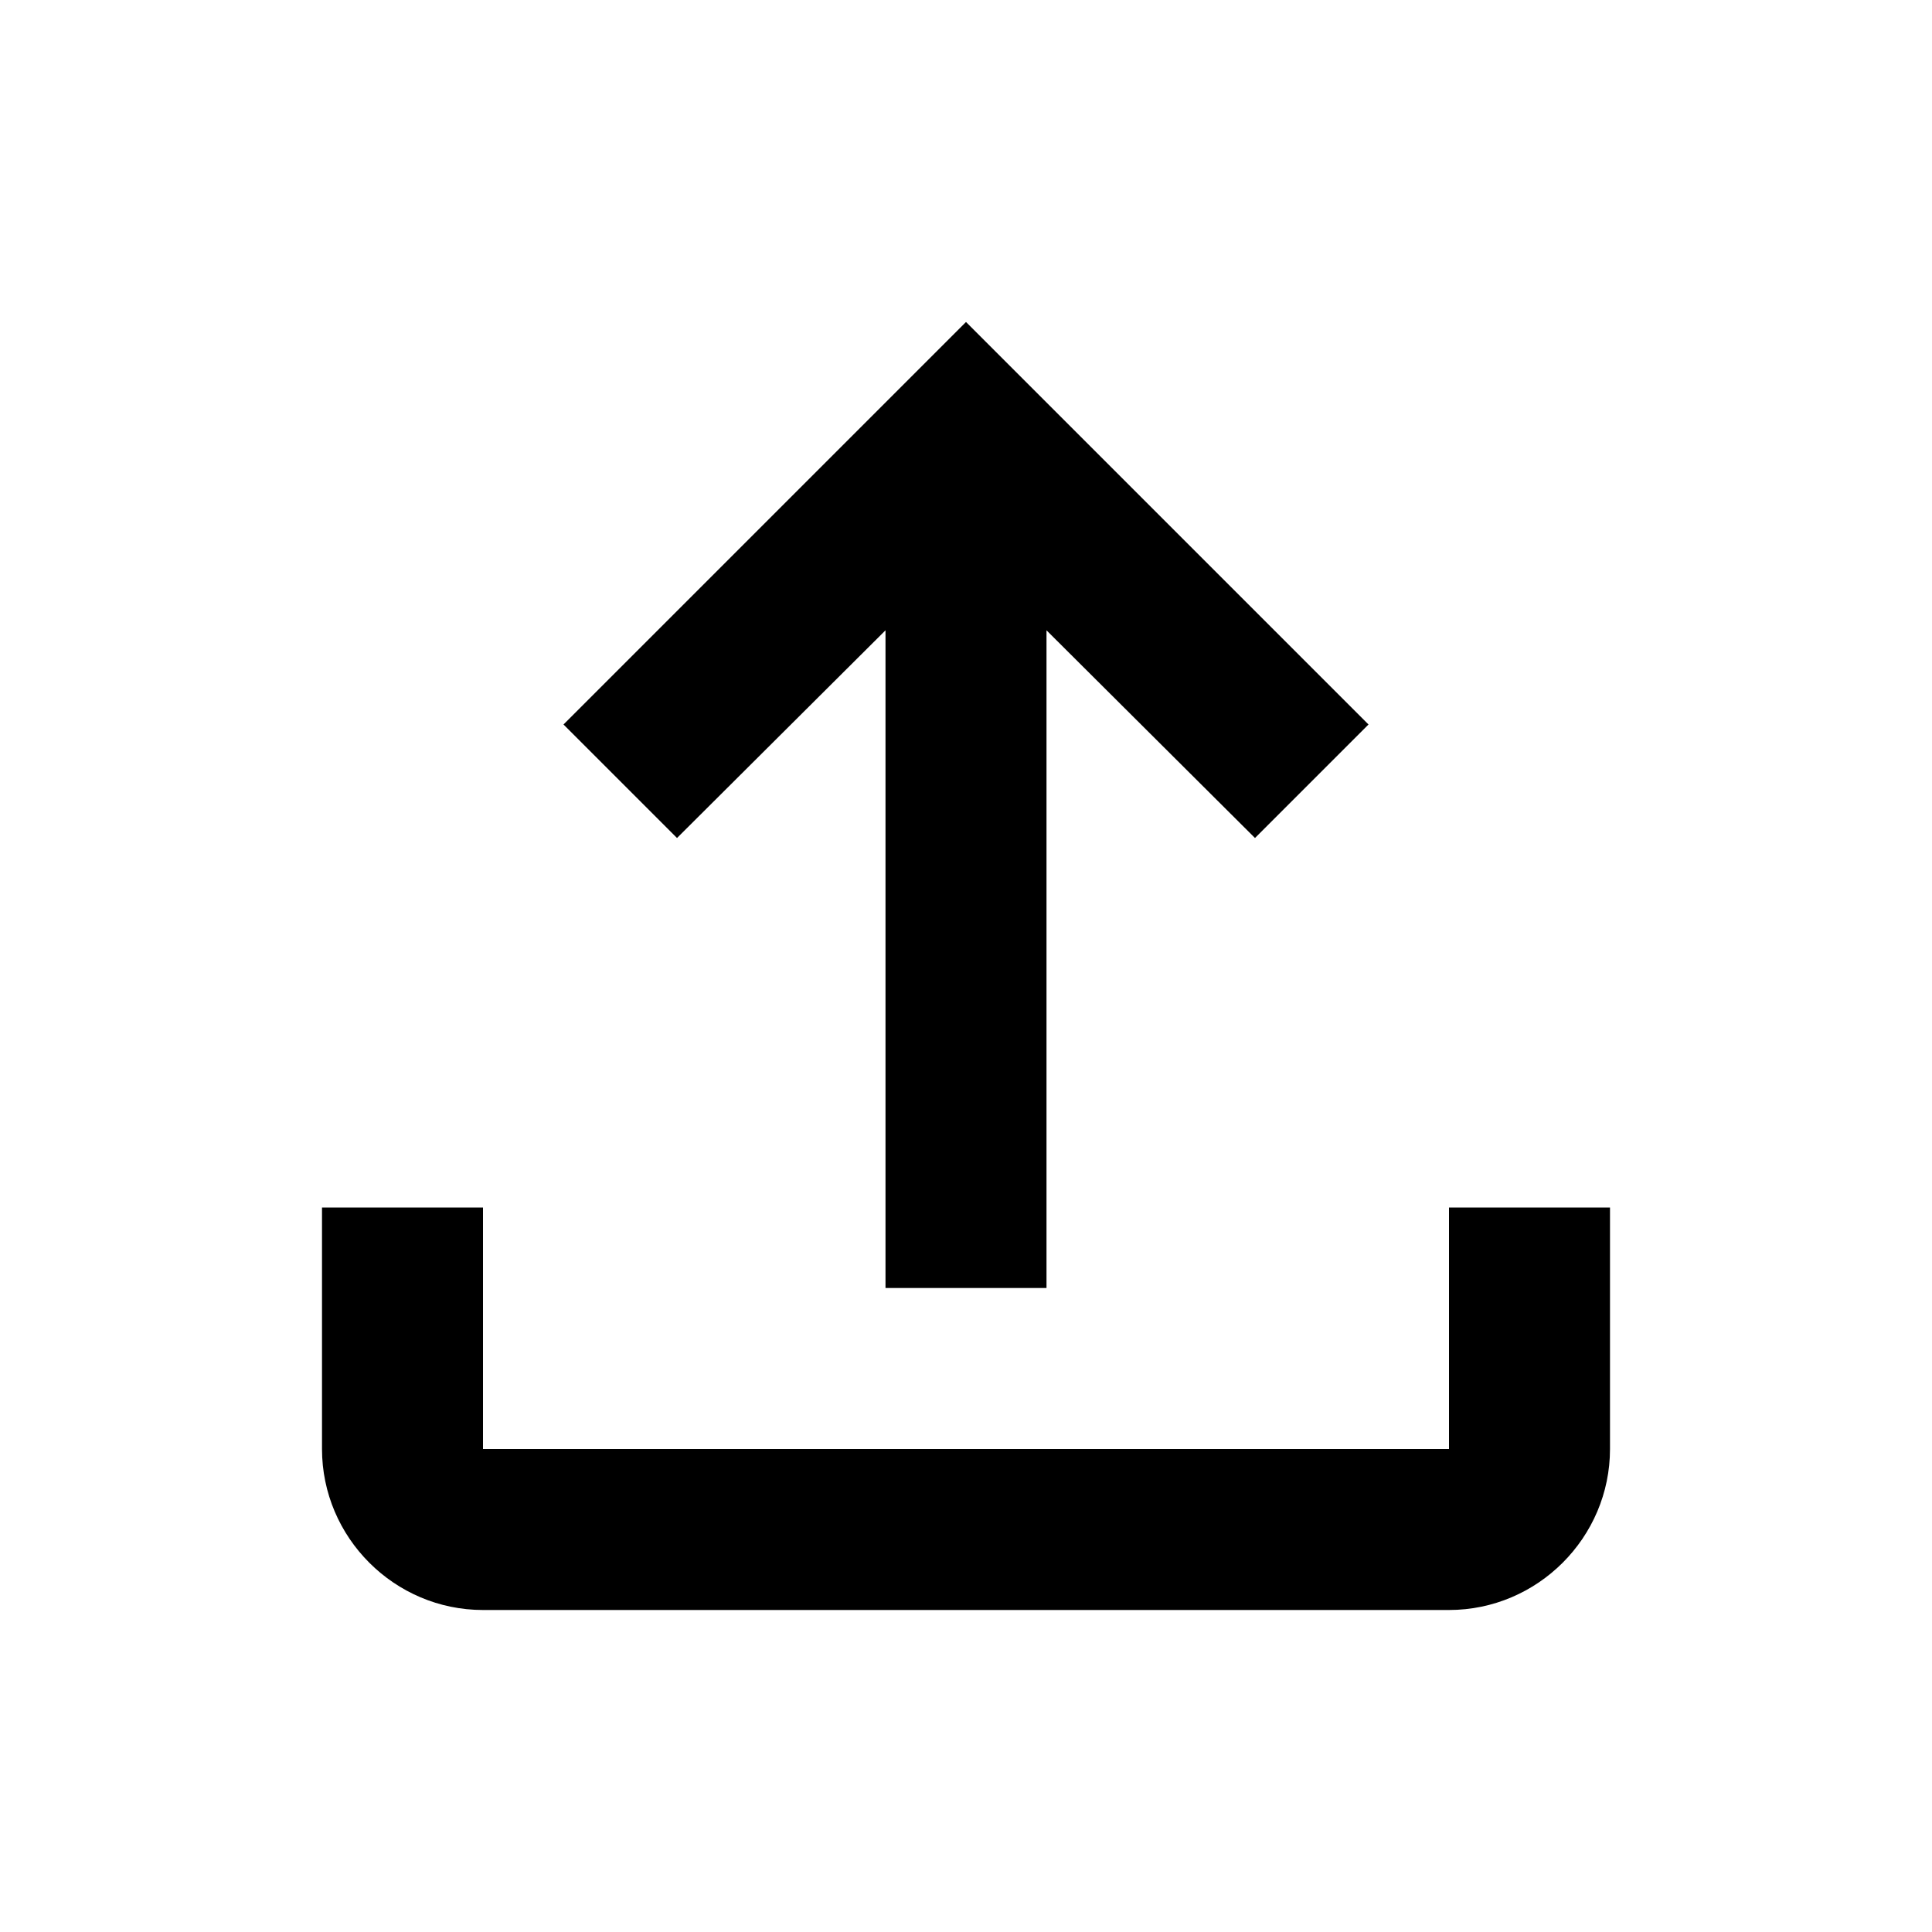
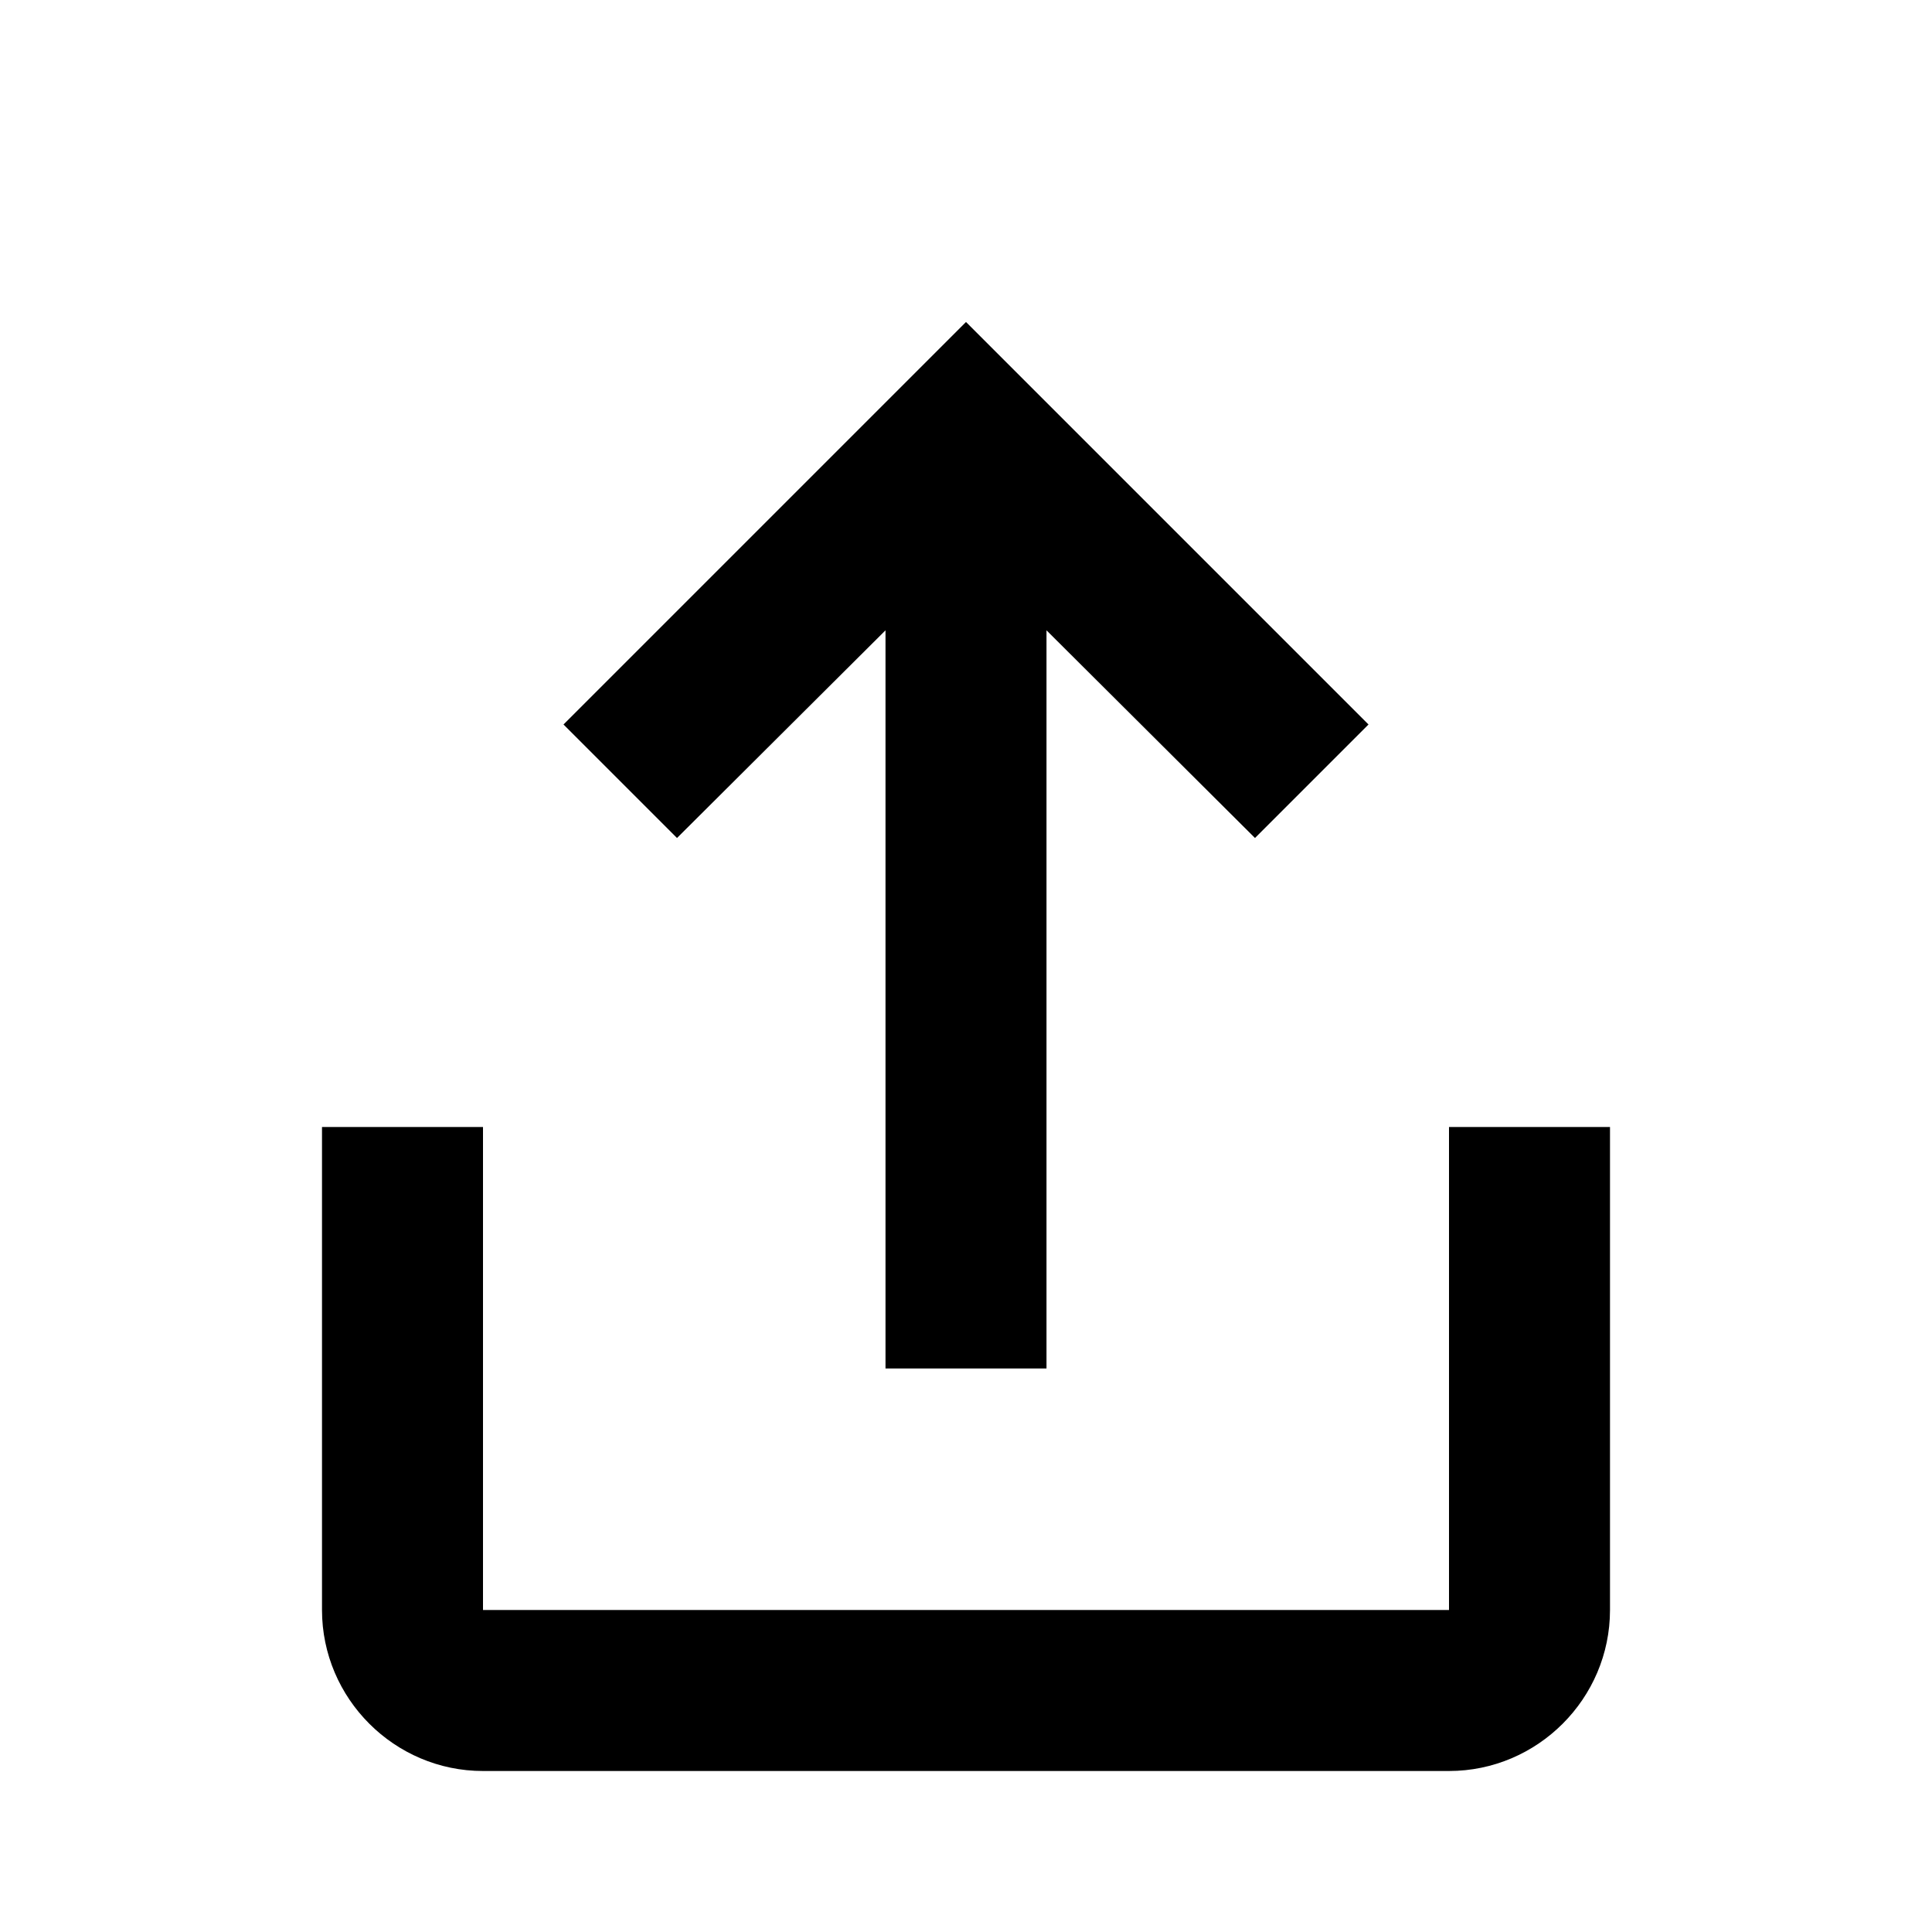
- <svg xmlns="http://www.w3.org/2000/svg" enable-background="new 0 0 24 24" height="24px" viewBox="0 0 24 24" width="24px" fill="#000000">
-   <g>
-     <rect fill="none" height="24" width="24" />
-   </g>
-   <g>
-     <path d="M18,15v3H6v-3H4v3c0,1.1,0.9,2,2,2h12c1.1,0,2-0.9,2-2v-3H18z M7,9l1.41,1.41L11,7.83V16h2V7.83l2.59,2.58L17,9l-5-5L7,9z" />
+ <svg xmlns="http://www.w3.org/2000/svg" width="24" height="24" enable-background="new 0 0 24 24">
+   <g class="layer">
+     <g id="svg_1" transform="matrix(1 0 0 1 0 0)">
+       <rect fill="none" height="24" id="svg_2" width="24" />
+     </g>
+     <g id="svg_3">
+       <path d="m18,14l0,6l-12,0l0,-6l-2,0l0,6c0,1.1 0.9,2 2,2l12,0c1.1,0 2,-0.9 2,-2l0,-6l-2,0zm-11,-5l1.41,1.41l2.59,-2.58l0,9.17l2,0l0,-9.17l2.59,2.58l1.41,-1.41l-5,-5l-5,5z" id="svg_4" />
+     </g>
  </g>
</svg>
